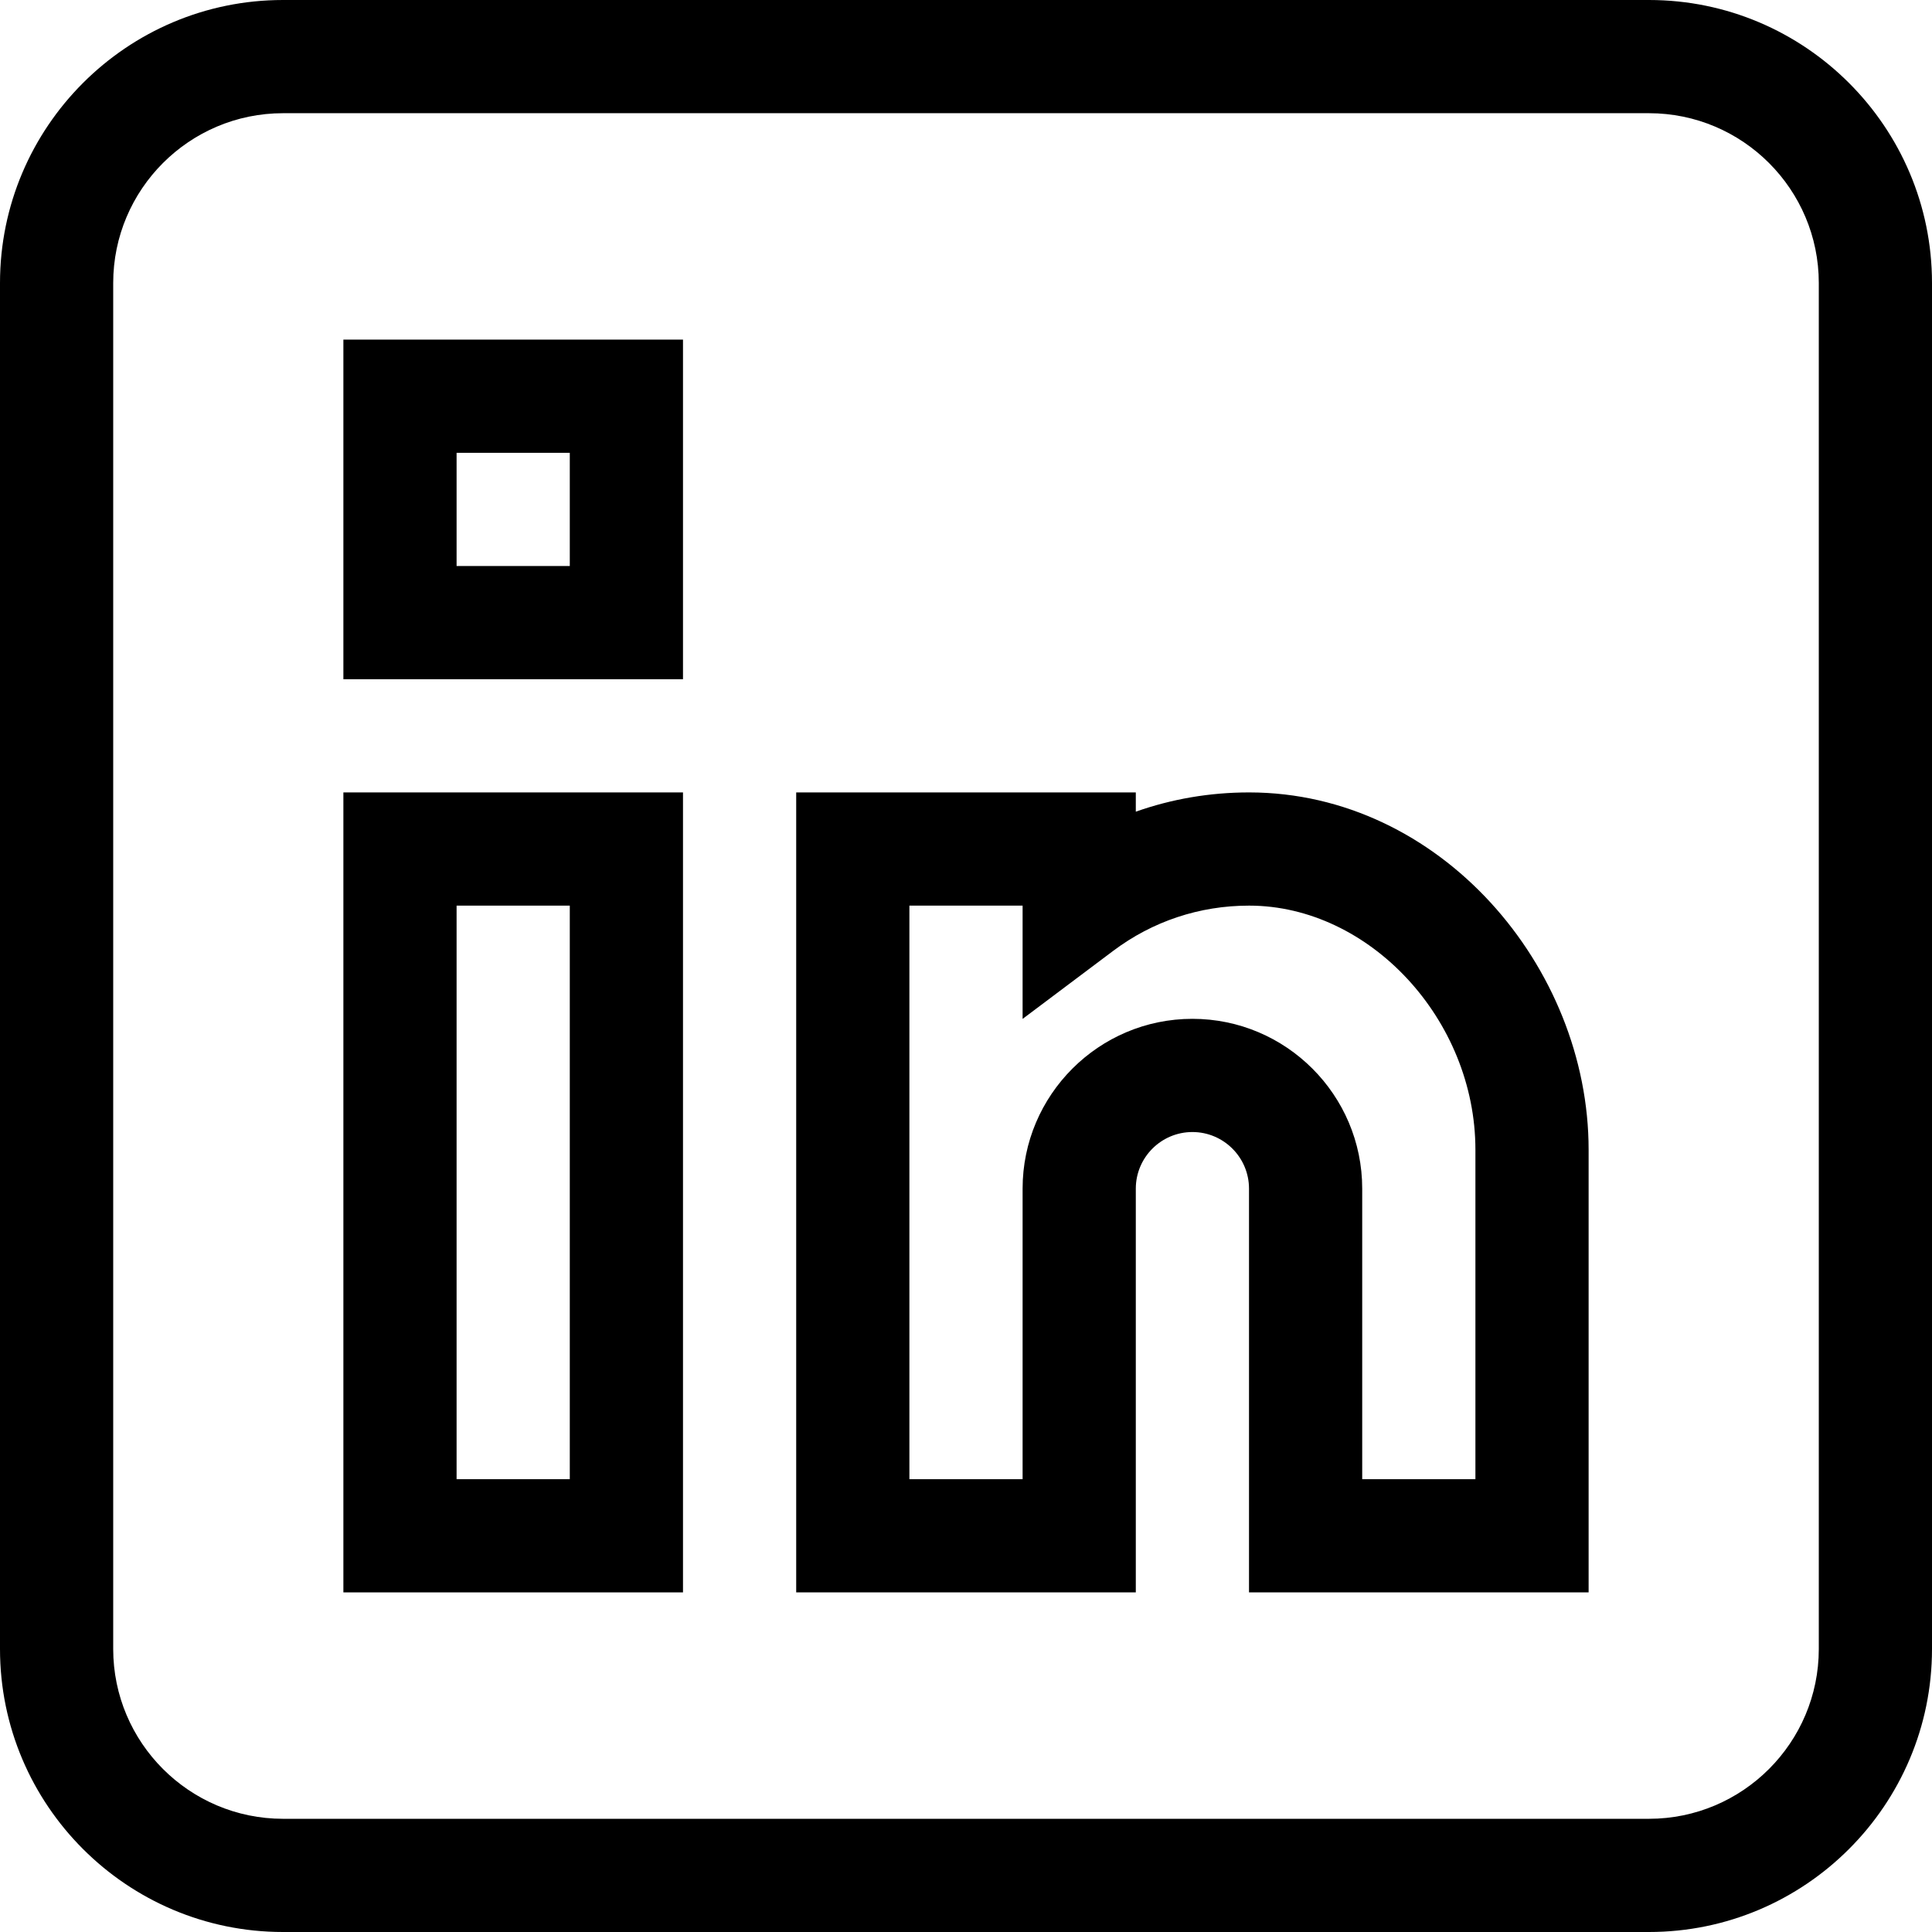
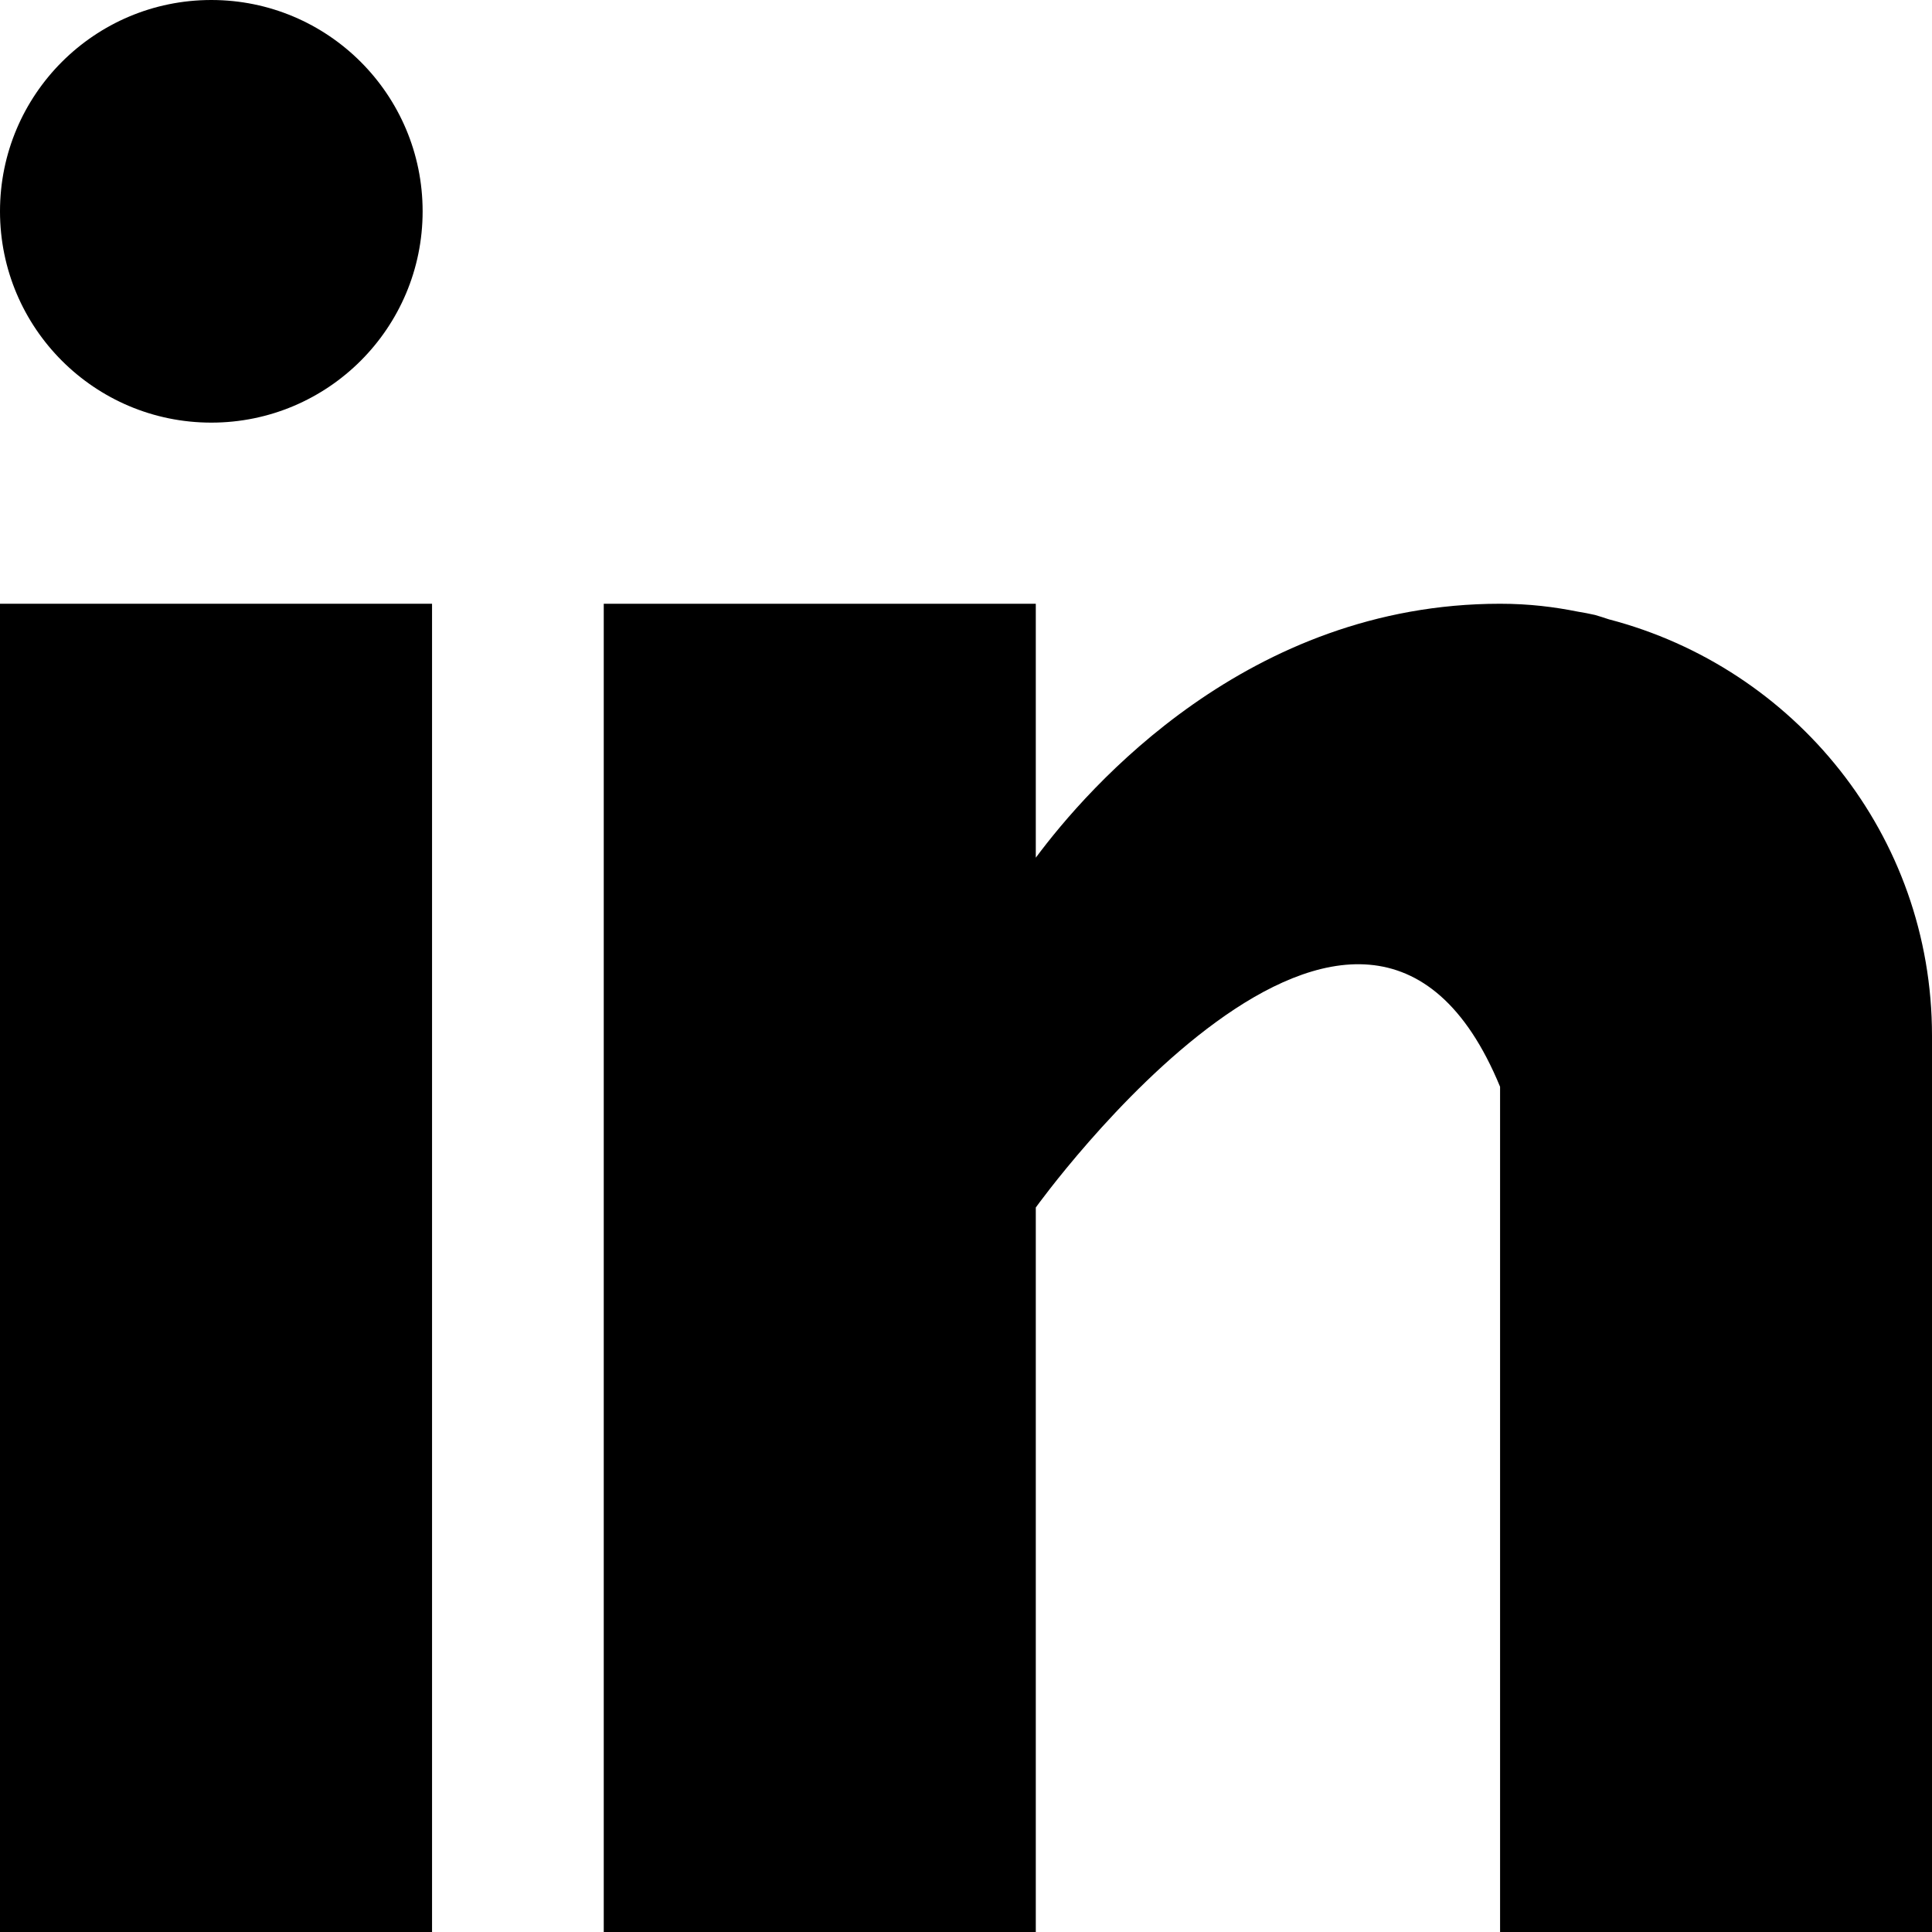
- <svg xmlns="http://www.w3.org/2000/svg" viewBox="0 0 512 512">
-   <path d="m437 0h-362c-41.355 0-75 33.645-75 75v362c0 41.355 33.645 75 75 75h362c41.355 0 75-33.645 75-75v-362c0-41.355-33.645-75-75-75zm45 437c0 24.812-20.188 45-45 45h-362c-24.812 0-45-20.188-45-45v-362c0-24.812 20.188-45 45-45h362c24.812 0 45 20.188 45 45zm0 0" />
-   <path d="m91 422h90v-212h-90zm30-182h30v152h-30zm0 0" />
-   <path d="m331.086 210c-.027 0-.059 0-.086 0-10.371 0-20.473 1.734-30 5.102v-5.102h-90v212h90v-107c0-8.27 6.73-15 15-15s15 6.73 15 15v107h90v-117.312c0-48.547-39.383-94.641-89.914-94.688zm59.914 182h-30v-77c0-24.812-20.188-45-45-45s-44.996 20.188-45 44.996v77.004h-30v-152h30v30.02l24.008-18.031c10.441-7.844 22.887-11.988 35.992-11.988h.059c31.93.031 59.941 30.258 59.941 64.688zm0 0" />
-   <path d="m91 180h90v-90h-90zm30-60h30v30h-30zm0 0" />
+ <svg xmlns="http://www.w3.org/2000/svg" version="1.1" id="Capa_1" x="0px" y="0px" viewBox="0 0 512 512" style="enable-background:new 0 0 512 512;" xml:space="preserve">
+   <g>
+     <g>
+       <rect y="160" width="114.496" height="352" />
+     </g>
+   </g>
+   <g>
+     <g>
+       <path d="M426.368,164.128c-1.216-0.384-2.368-0.8-3.648-1.152c-1.536-0.352-3.072-0.64-4.64-0.896    c-6.08-1.216-12.736-2.08-20.544-2.08c-66.752,0-109.088,48.544-123.04,67.296V160H160v352h114.496V320    c0,0,86.528-120.512,123.04-32c0,79.008,0,224,0,224H512V274.464C512,221.28,475.552,176.96,426.368,164.128z" />
+     </g>
+   </g>
+   <g>
+     <g>
+       <circle cx="56" cy="56" r="56" />
+     </g>
+   </g>
+   <g>
+ </g>
+   <g>
+ </g>
+   <g>
+ </g>
+   <g>
+ </g>
+   <g>
+ </g>
+   <g>
+ </g>
+   <g>
+ </g>
+   <g>
+ </g>
+   <g>
+ </g>
+   <g>
+ </g>
+   <g>
+ </g>
+   <g>
+ </g>
+   <g>
+ </g>
+   <g>
+ </g>
+   <g>
+ </g>
</svg>
